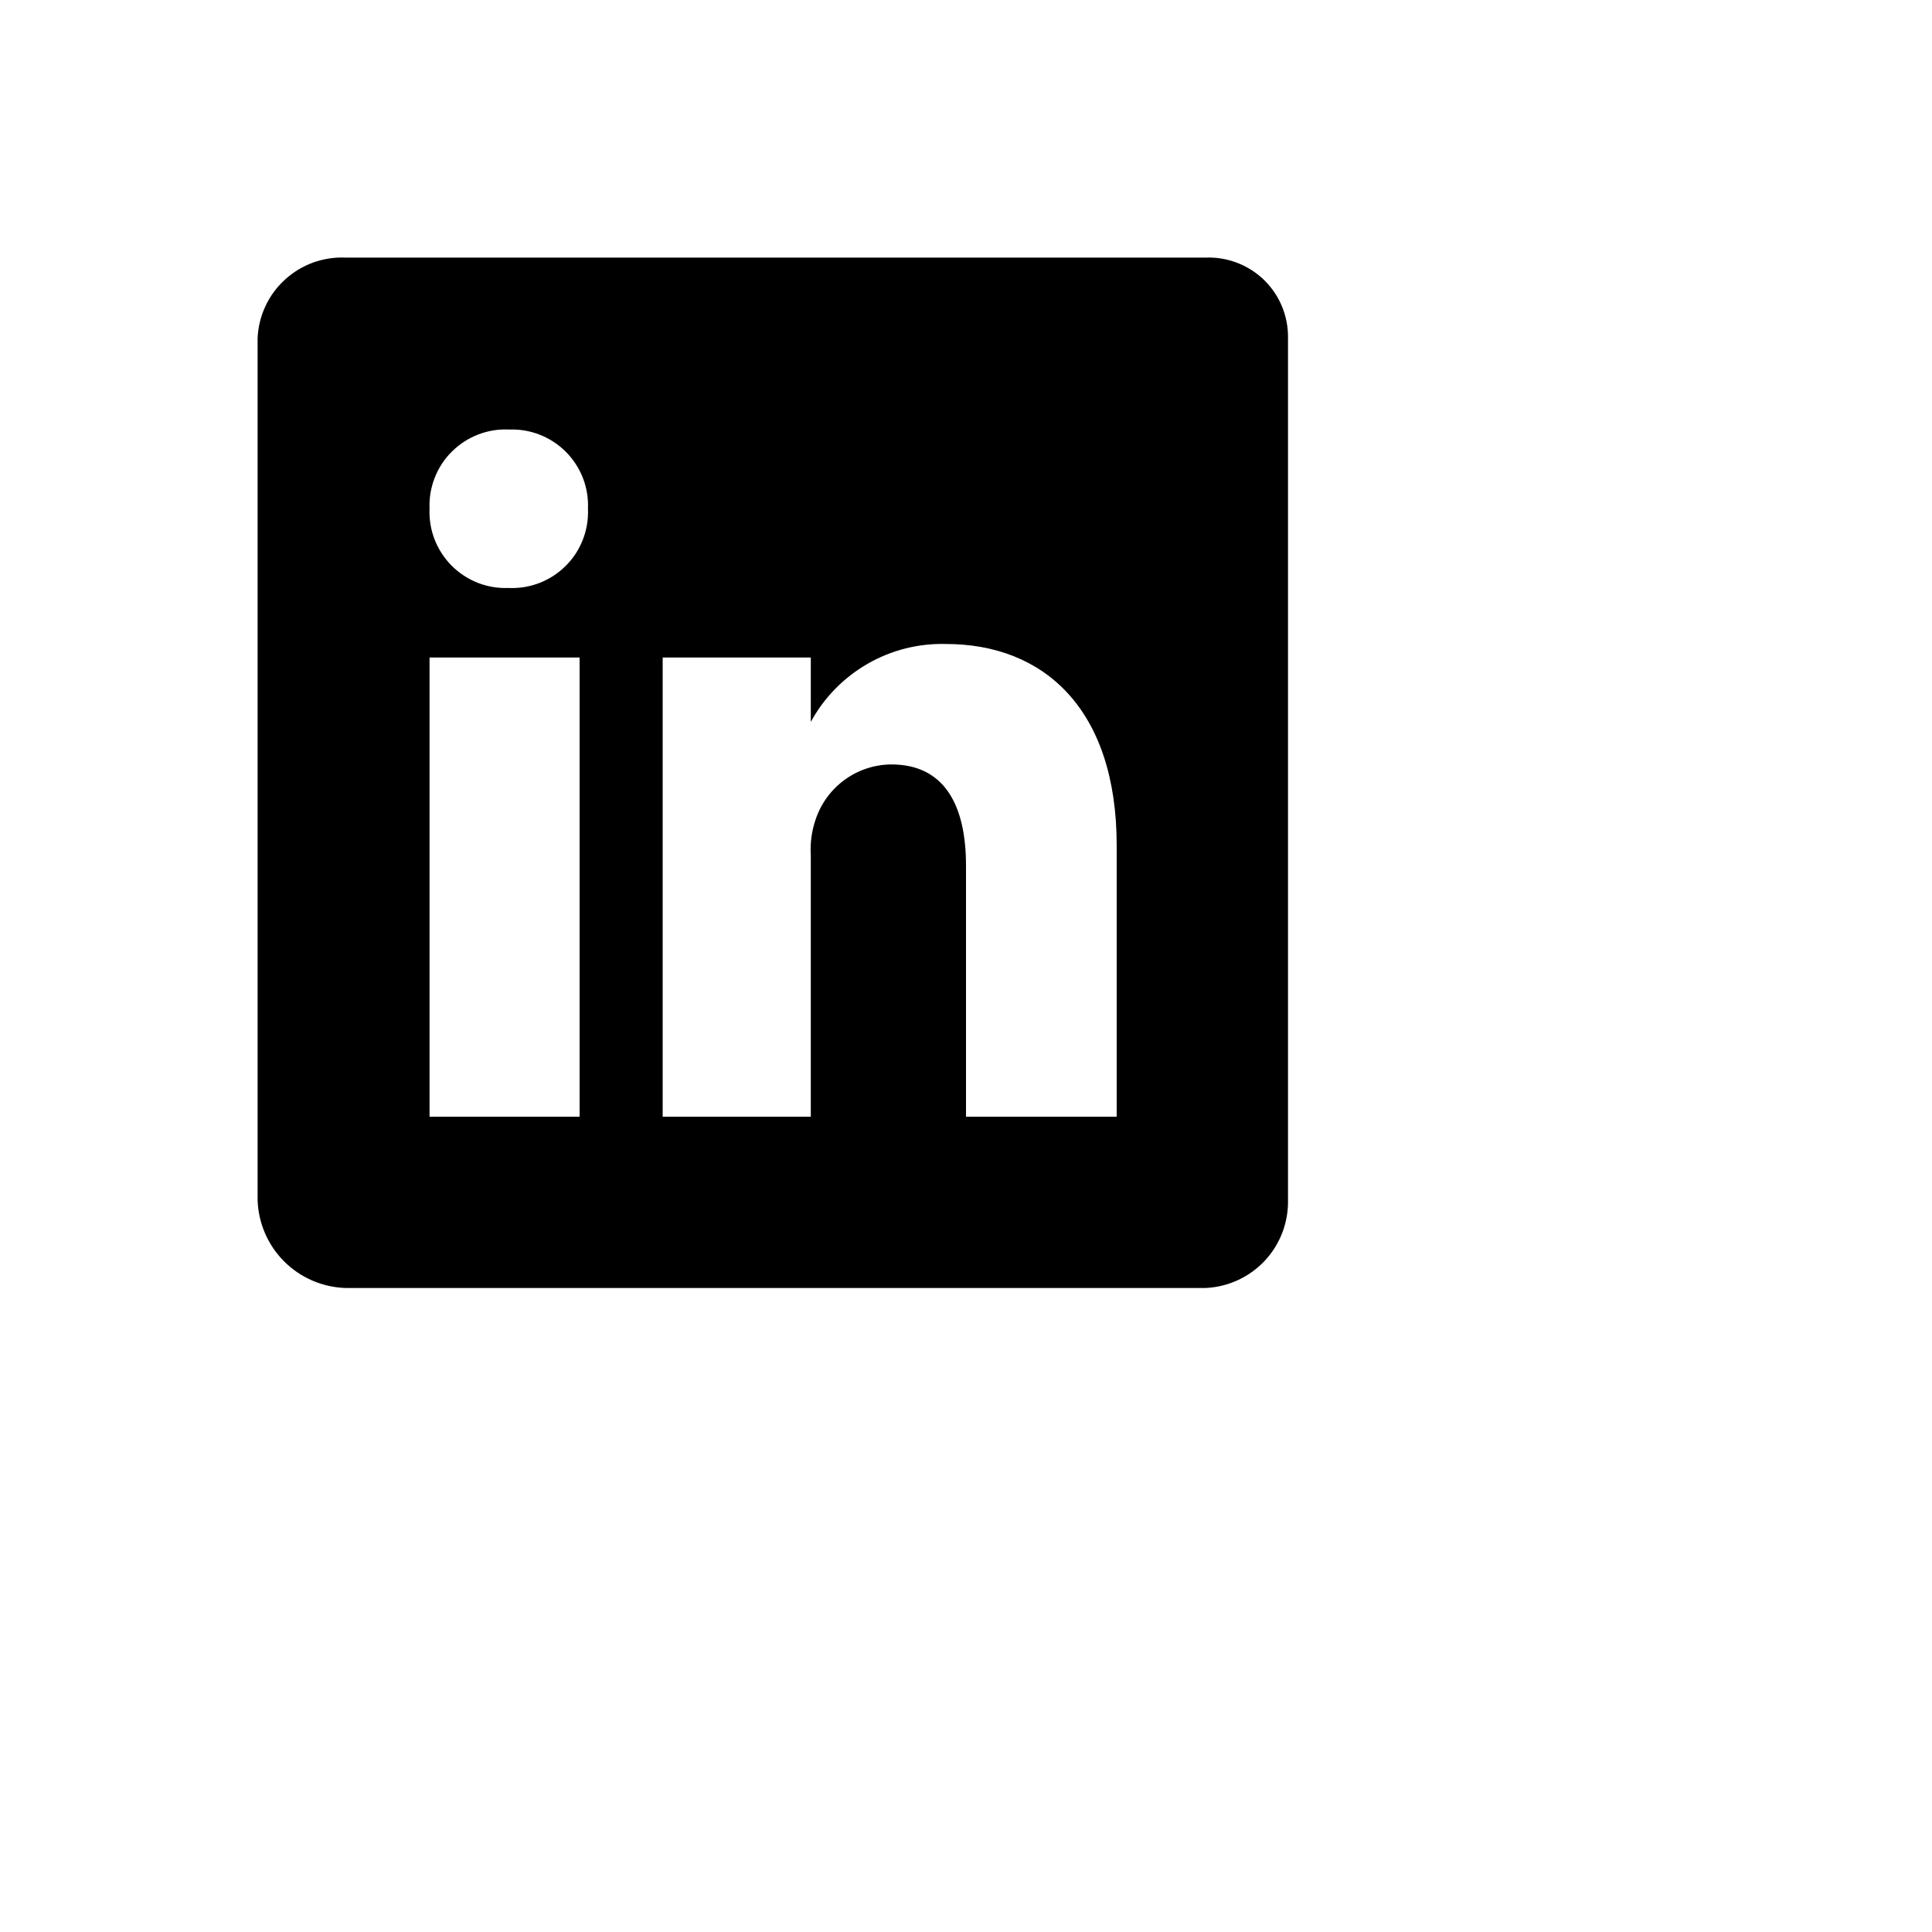
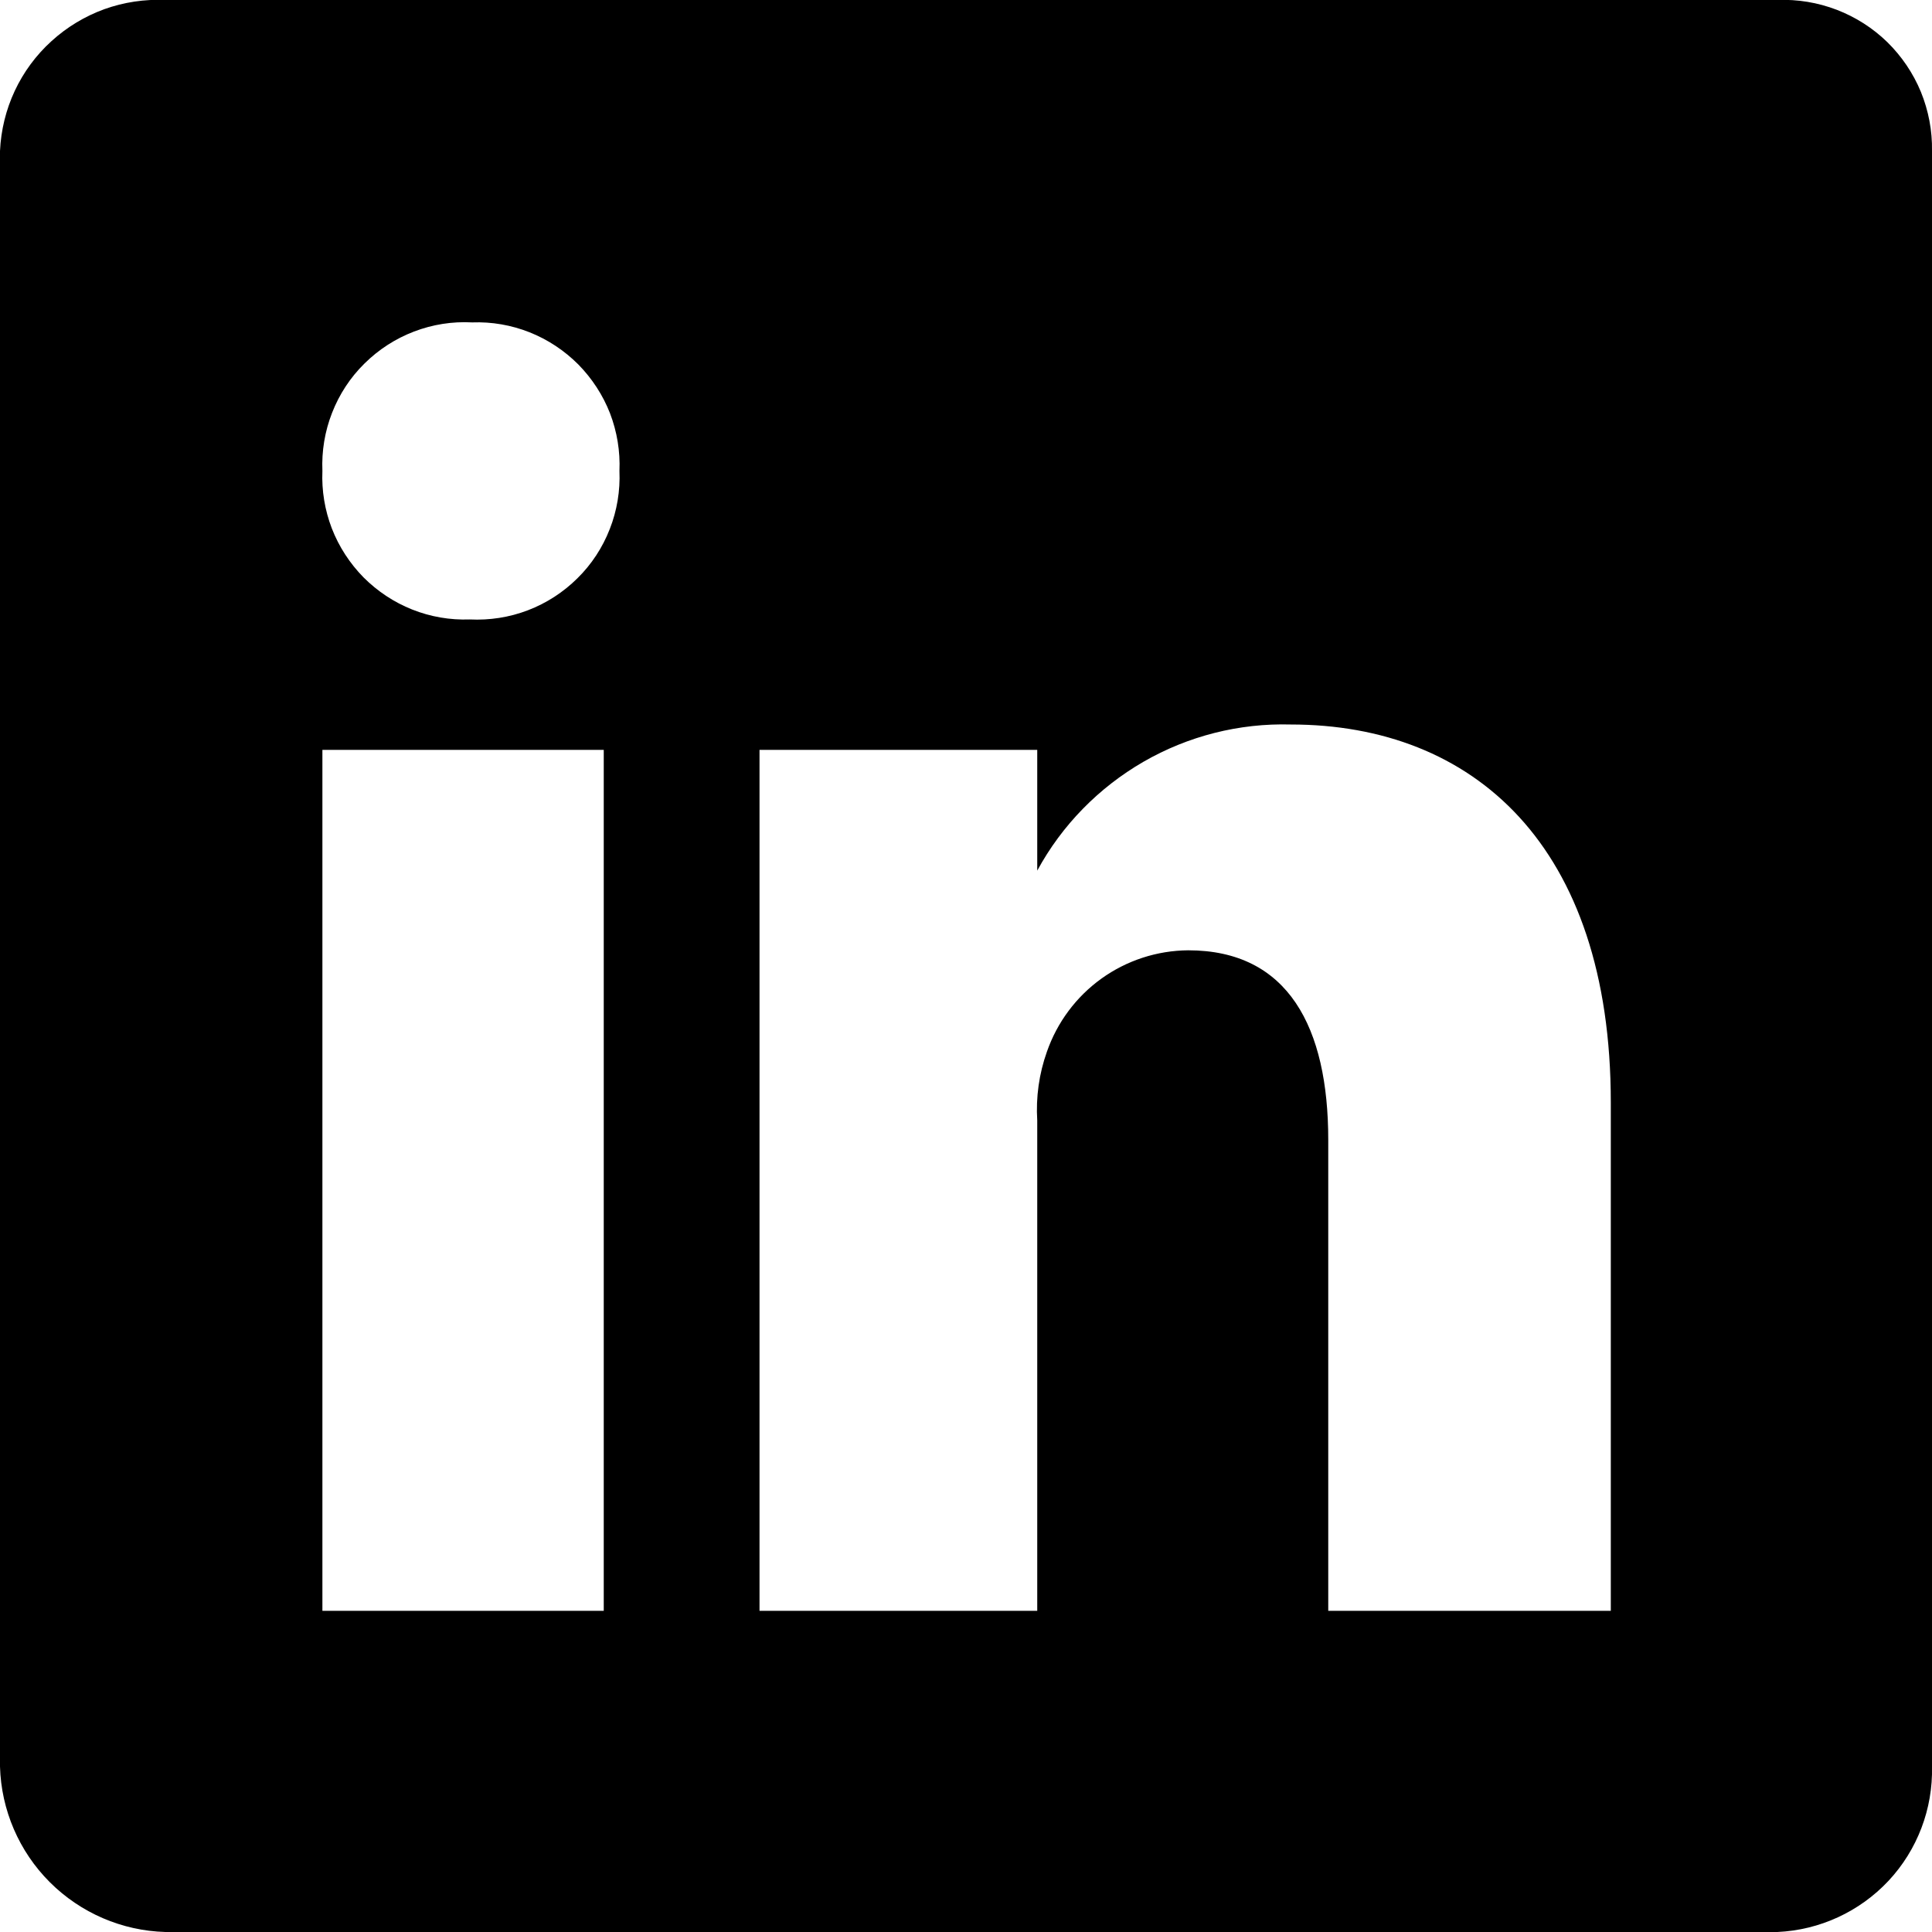
- <svg xmlns="http://www.w3.org/2000/svg" viewBox="0 0 30 30" fill="none">
+ <svg xmlns="http://www.w3.org/2000/svg" viewBox="4 4 16 16" fill="none">
  <g id="SVGRepo_bgCarrier" stroke-width="0" />
  <g id="SVGRepo_tracerCarrier" stroke-linecap="round" stroke-linejoin="round" />
  <g id="SVGRepo_iconCarrier">
    <path d="M18.72 4H5.37C5.198 3.992 5.026 4.018 4.864 4.076C4.702 4.135 4.553 4.225 4.426 4.341C4.298 4.457 4.195 4.597 4.122 4.753C4.049 4.909 4.008 5.078 4 5.25V18.63C4.01 18.99 4.158 19.333 4.412 19.587C4.667 19.842 5.01 19.99 5.37 20H18.72C19.07 19.984 19.4 19.832 19.64 19.576C19.879 19.32 20.008 18.98 20 18.63V5.25C20.003 5.082 19.971 4.916 19.908 4.761C19.844 4.606 19.749 4.466 19.63 4.349C19.51 4.232 19.367 4.141 19.211 4.081C19.054 4.021 18.887 3.993 18.72 4ZM9 17.34H6.67V10.21H9V17.34ZM7.89 9.13C7.727 9.136 7.565 9.108 7.414 9.048C7.263 8.988 7.126 8.897 7.011 8.782C6.897 8.666 6.807 8.528 6.748 8.376C6.69 8.225 6.663 8.063 6.67 7.9C6.663 7.736 6.69 7.572 6.75 7.419C6.81 7.265 6.901 7.126 7.018 7.011C7.135 6.895 7.274 6.805 7.428 6.746C7.582 6.687 7.746 6.661 7.91 6.67C8.073 6.664 8.235 6.692 8.386 6.752C8.537 6.812 8.674 6.903 8.789 7.018C8.903 7.134 8.993 7.272 9.052 7.423C9.11 7.575 9.137 7.737 9.13 7.9C9.137 8.064 9.11 8.228 9.05 8.381C8.99 8.535 8.899 8.674 8.782 8.789C8.665 8.905 8.526 8.995 8.372 9.054C8.218 9.113 8.054 9.138 7.89 9.13ZM17.34 17.34H15V13.44C15 12.51 14.67 11.87 13.84 11.87C13.582 11.872 13.331 11.954 13.122 12.104C12.912 12.255 12.755 12.466 12.67 12.71C12.605 12.893 12.578 13.086 12.59 13.28V17.34H10.29V10.21H12.59V11.21C12.794 10.834 13.099 10.523 13.469 10.309C13.84 10.095 14.262 9.988 14.69 10C16.2 10 17.34 11 17.34 13.13V17.34Z" fill="#000000" />
  </g>
</svg>
